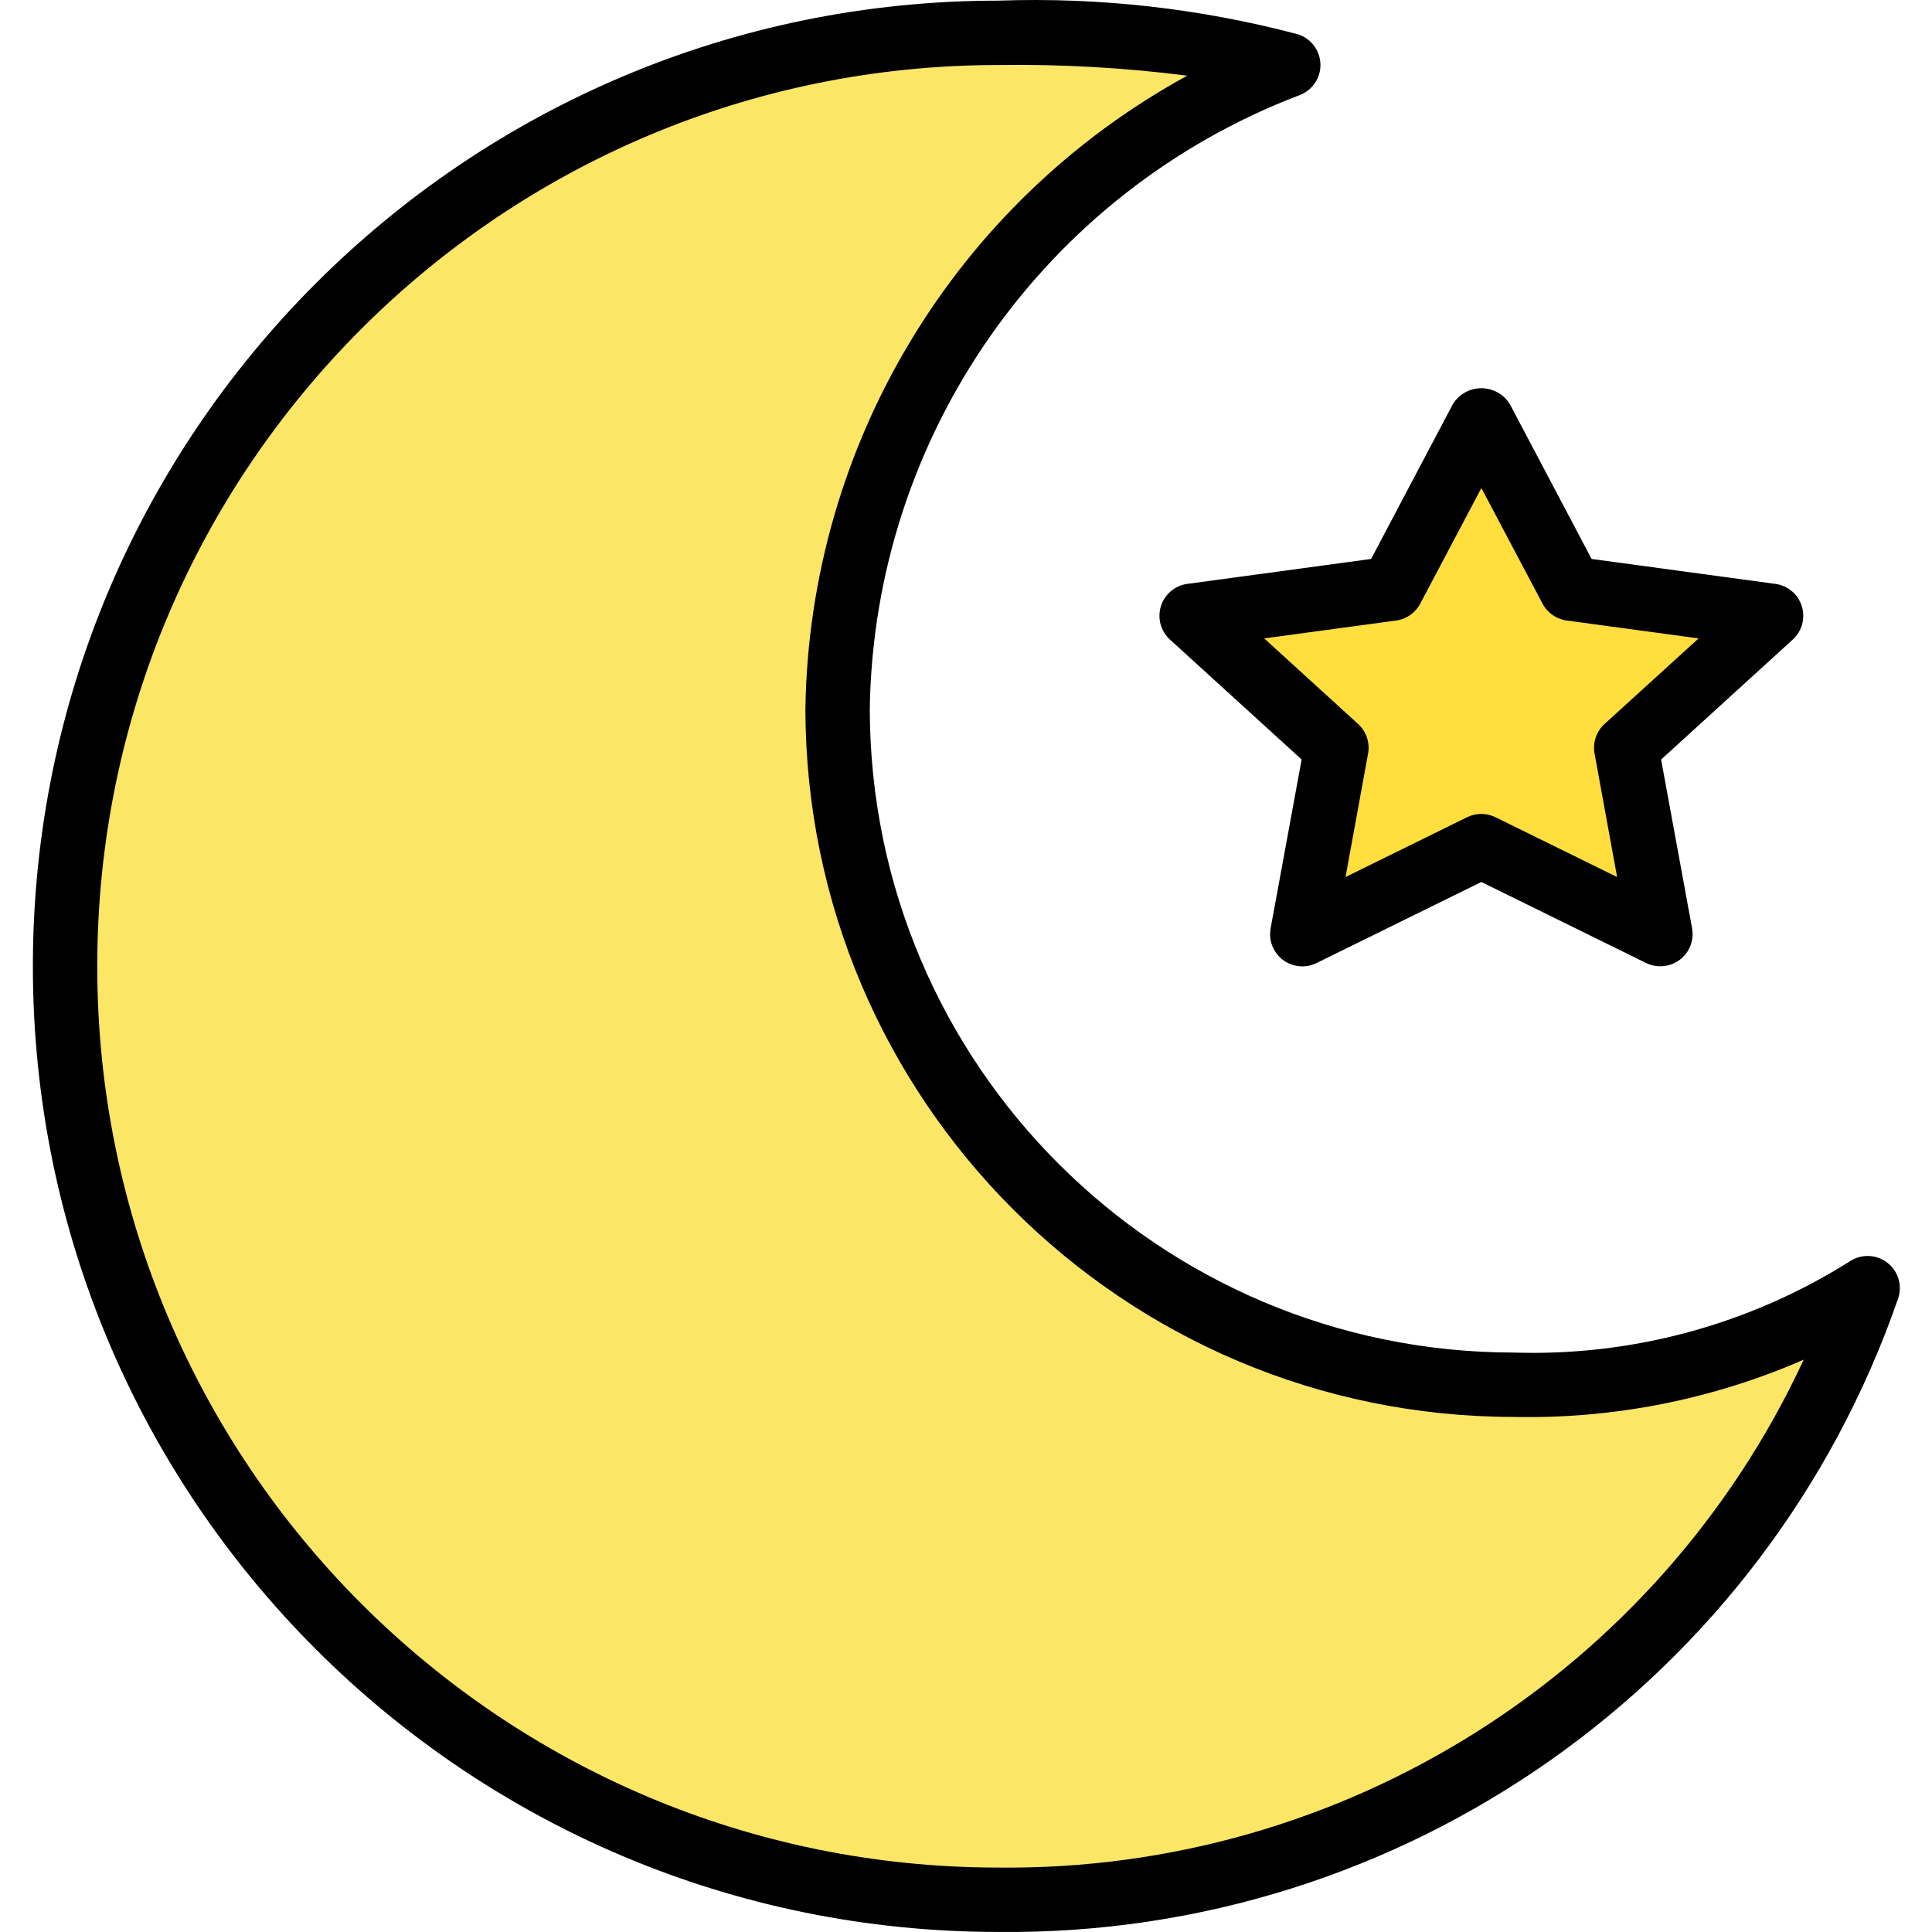
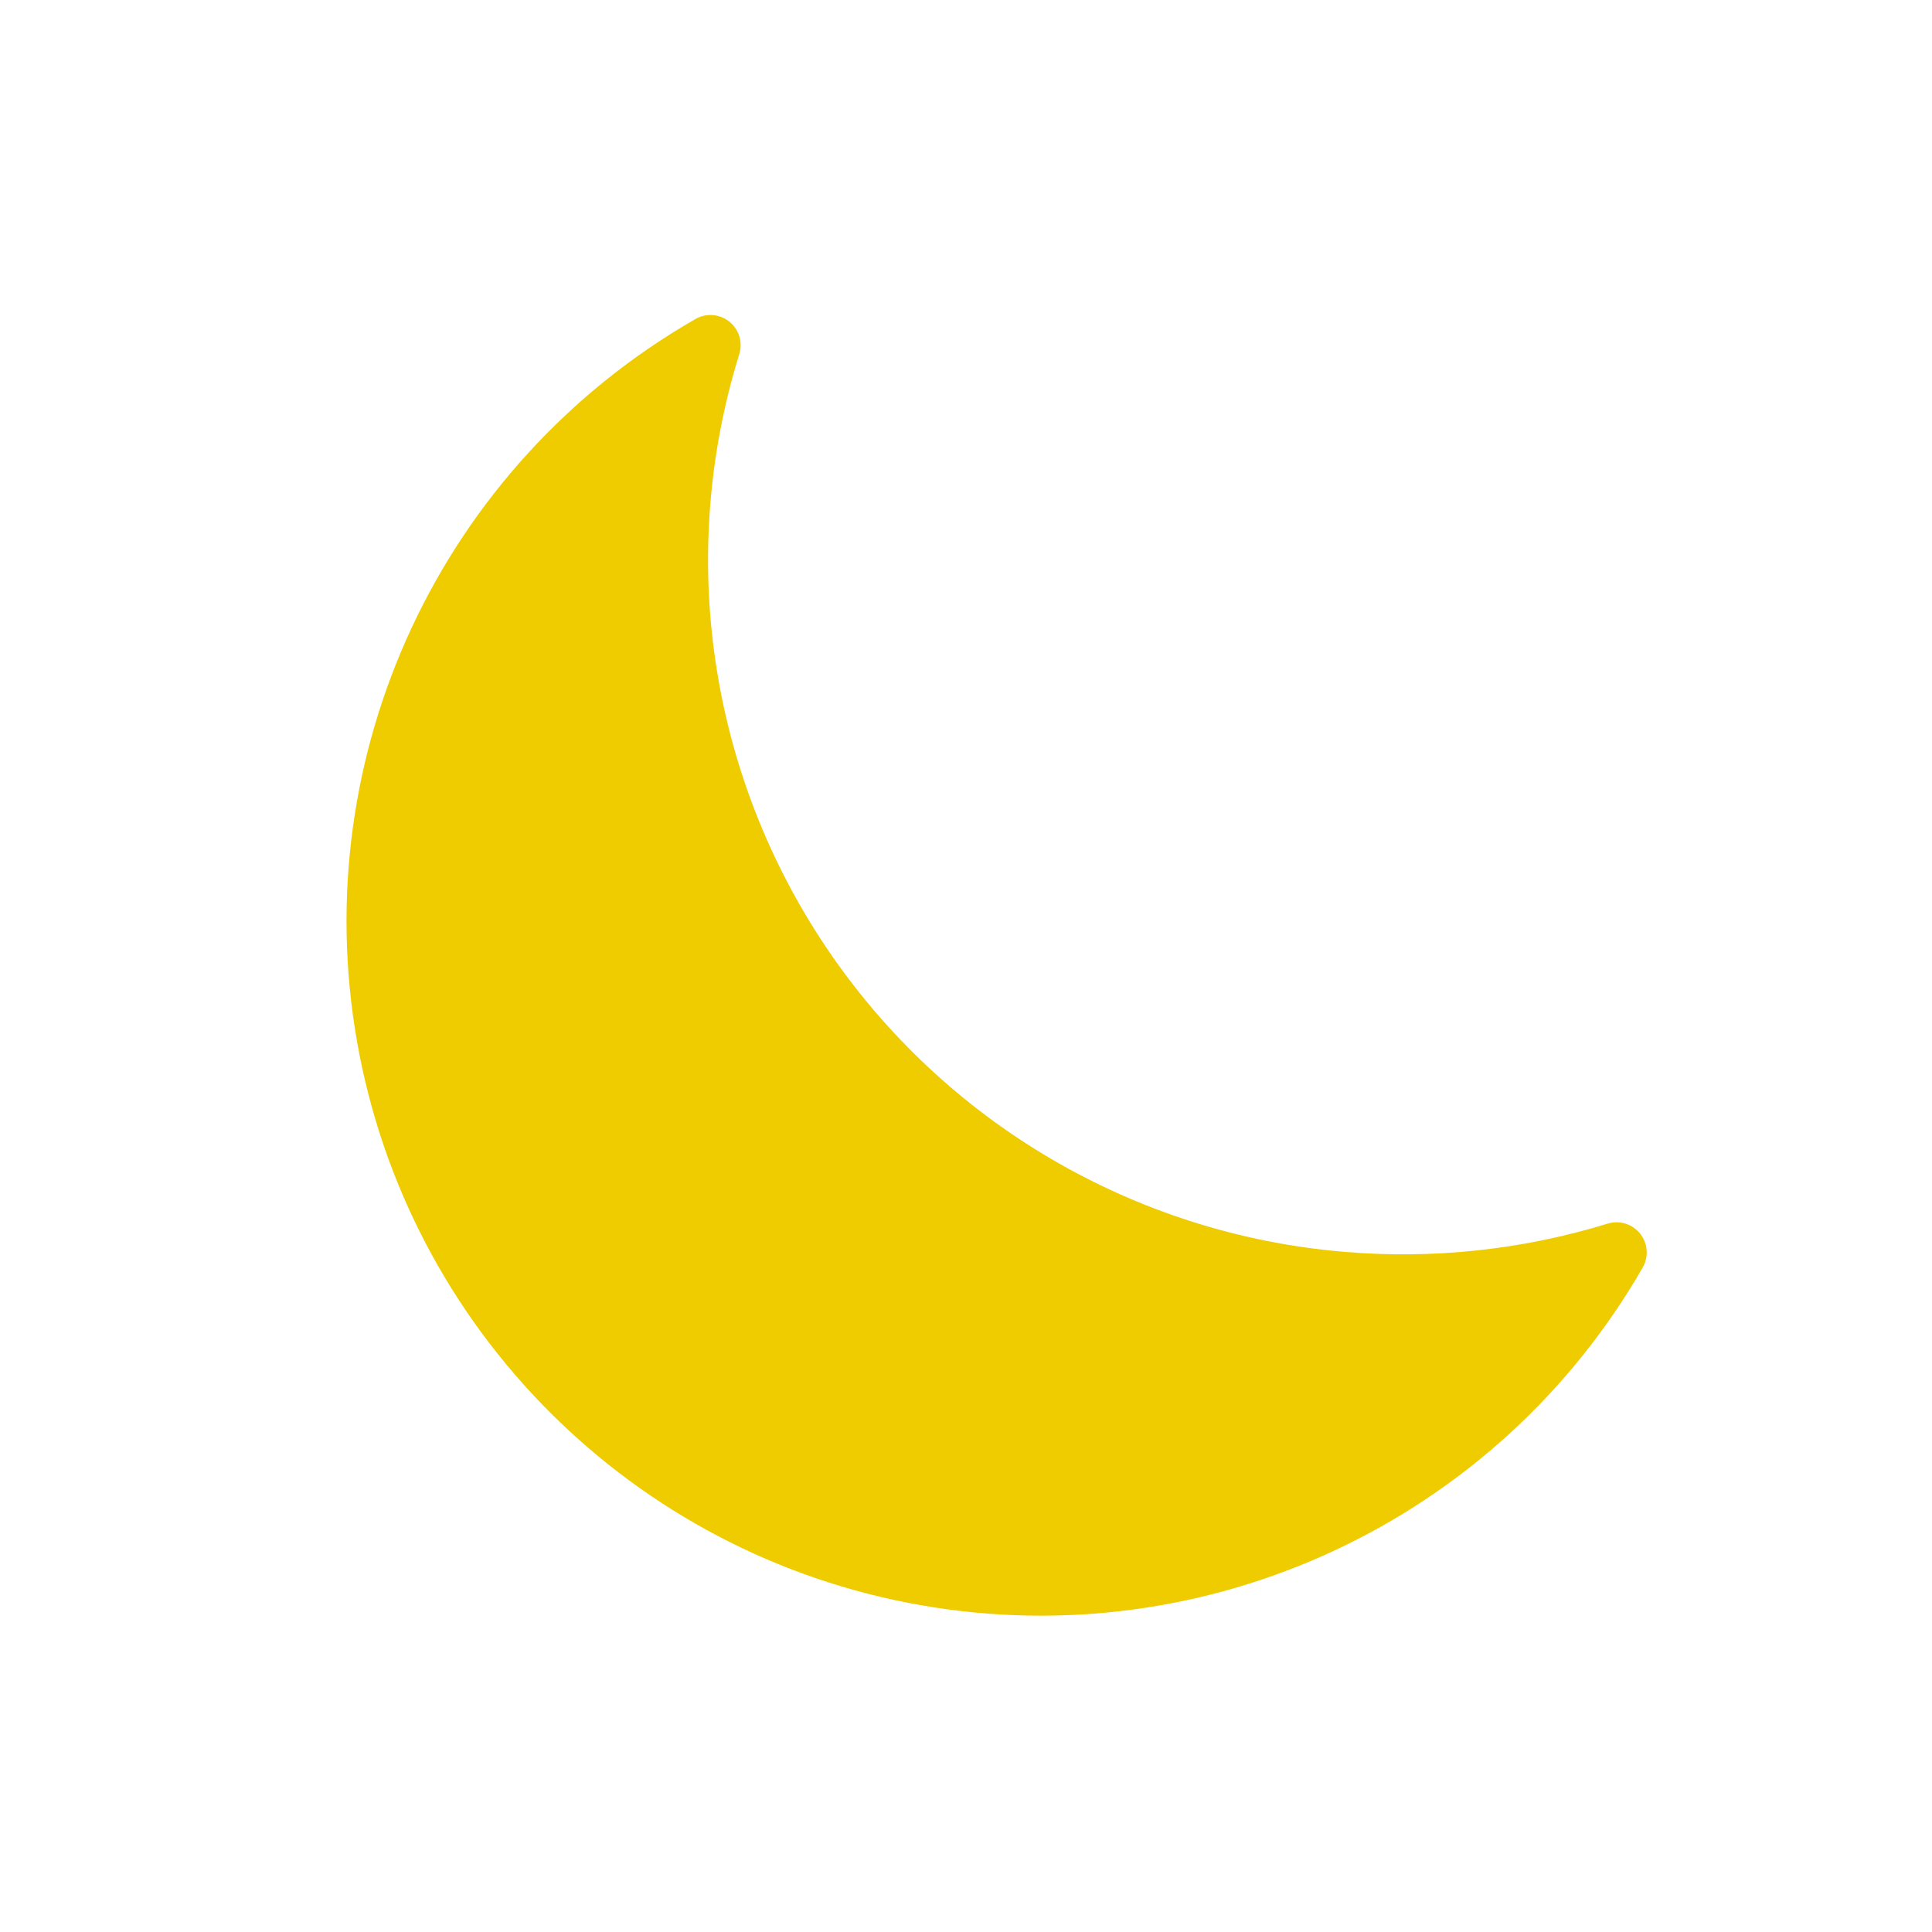
- <svg xmlns="http://www.w3.org/2000/svg" height="480pt" viewBox="-8 0 480 480.169" width="480pt">
-   <path d="m368.086 344.156c-92.785 0-168-75.215-168-168 .945-71.27 45.359-134.715 112-160-23.48-6.188-47.738-8.883-72-8-128.133 0-232 103.871-232 232s103.867 232 232 232c97.191 1.055 184.176-60.156 216-152-26.281 16.602-56.93 24.961-88 24zm0 0" fill="#fce666" />
-   <path d="m360.086 210.293 44.496 21.863-8.496-46.312 36-32.801-49.754-6.75-22.246-42.137-22.25 42.137-49.75 6.75 36 32.801-8.496 46.312zm0 0" fill="#ffde3d" />
-   <path d="m451.75 313.43c-24.988 15.773-54.133 23.688-83.664 22.727-88.324-.102-159.898-71.676-160-160 1.02-67.898 43.324-128.316 106.781-152.496 3.211-1.188 5.309-4.285 5.223-7.707-.09-3.418-2.34-6.406-5.605-7.43-24.254-6.426-49.324-9.242-74.398-8.367-132.551 0-240 107.453-240 240s107.449 240 240 240c100.582 1.039 190.578-62.305 223.543-157.336 1.141-3.227.105-6.824-2.582-8.945-2.684-2.125-6.422-2.305-9.297-.445zm-211.664 150.727c-123.715 0-224-100.289-224-224s100.285-224 224-224c15.68-.219 31.355.664 46.91 2.648-57.676 31.52-93.938 91.633-94.91 157.352.109 97.156 78.844 175.891 176 176 24.785.535 49.395-4.32 72.117-14.23-36.105 77.746-114.402 127.133-200.117 126.23zm0 0" />
-   <path d="m439.723 150.66c-.922-2.965-3.48-5.125-6.559-5.543l-45.68-6.199-20.328-38.496c-1.516-2.449-4.191-3.938-7.07-3.938-2.883 0-5.555 1.488-7.074 3.938l-20.328 38.496-45.68 6.199c-3.082.418-5.641 2.582-6.562 5.551s-.043 6.207 2.258 8.297l32.715 29.801-7.699 41.941c-.555 2.977.617 6.012 3.027 7.84 2.41 1.832 5.648 2.145 8.367.809l40.977-20.152 40.973 20.152c1.098.535 2.301.809 3.523.801 2.375 0 4.629-1.055 6.148-2.879 1.52-1.824 2.152-4.234 1.723-6.57l-7.695-41.941 32.711-29.801c2.305-2.094 3.184-5.332 2.254-8.305zm-49.023 29.273c-2.039 1.859-2.977 4.641-2.48 7.359l5.602 30.68-30.23-14.863c-2.227-1.094-4.832-1.094-7.059 0l-30.207 14.863 5.602-30.68c.5-2.719-.441-5.5-2.48-7.359l-23.336-21.266 32.801-4.449c2.555-.348 4.789-1.914 5.988-4.199l15.188-28.727 15.199 28.727c1.203 2.285 3.434 3.852 5.992 4.199l32.801 4.449zm0 0" />
+ <svg xmlns="http://www.w3.org/2000/svg" data-name="Layer 1" id="Layer_1" viewBox="0 0 64 64">
+   <defs>
+     <style>.cls-1{fill:#efcc00;}</style>
+   </defs>
+   <path class="cls-1" d="M44.54,41.47A23,23,0,0,1,24.49,11.73,1,1,0,0,0,23,10.59,23,23,0,1,0,54.41,42a1,1,0,0,0-1.14-1.47A23.06,23.06,0,0,1,44.54,41.47Z" />
</svg>
